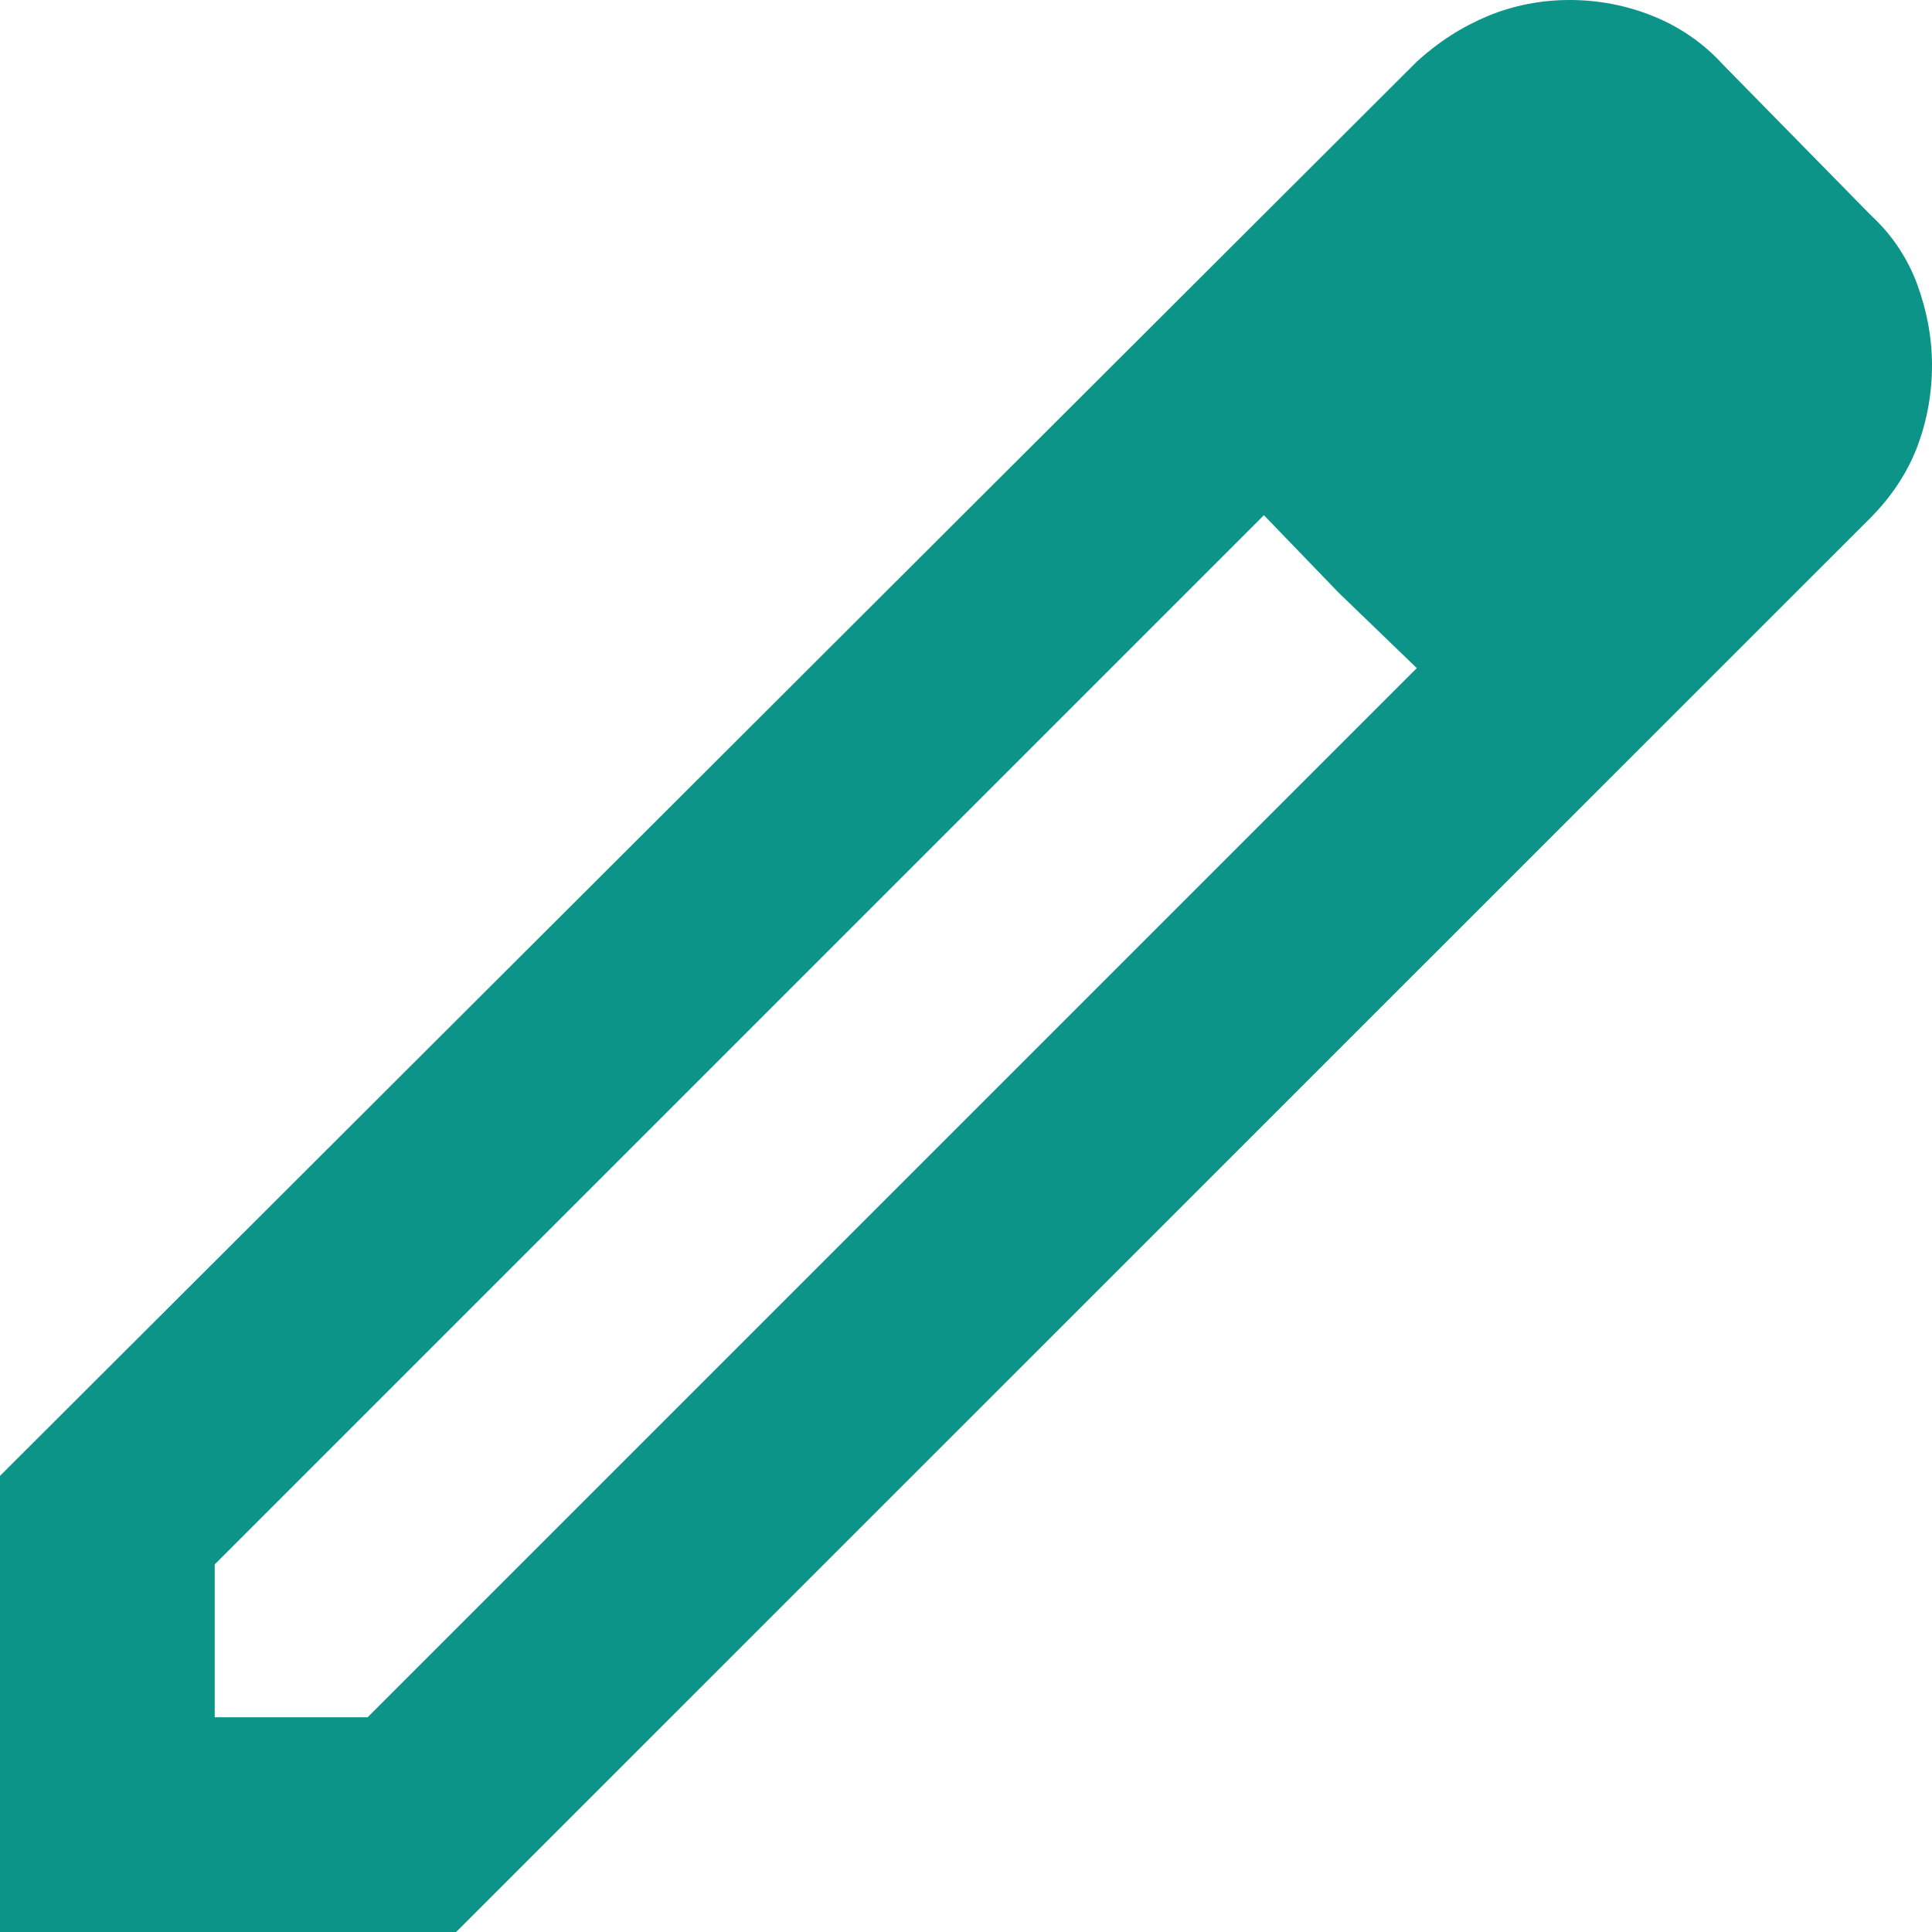
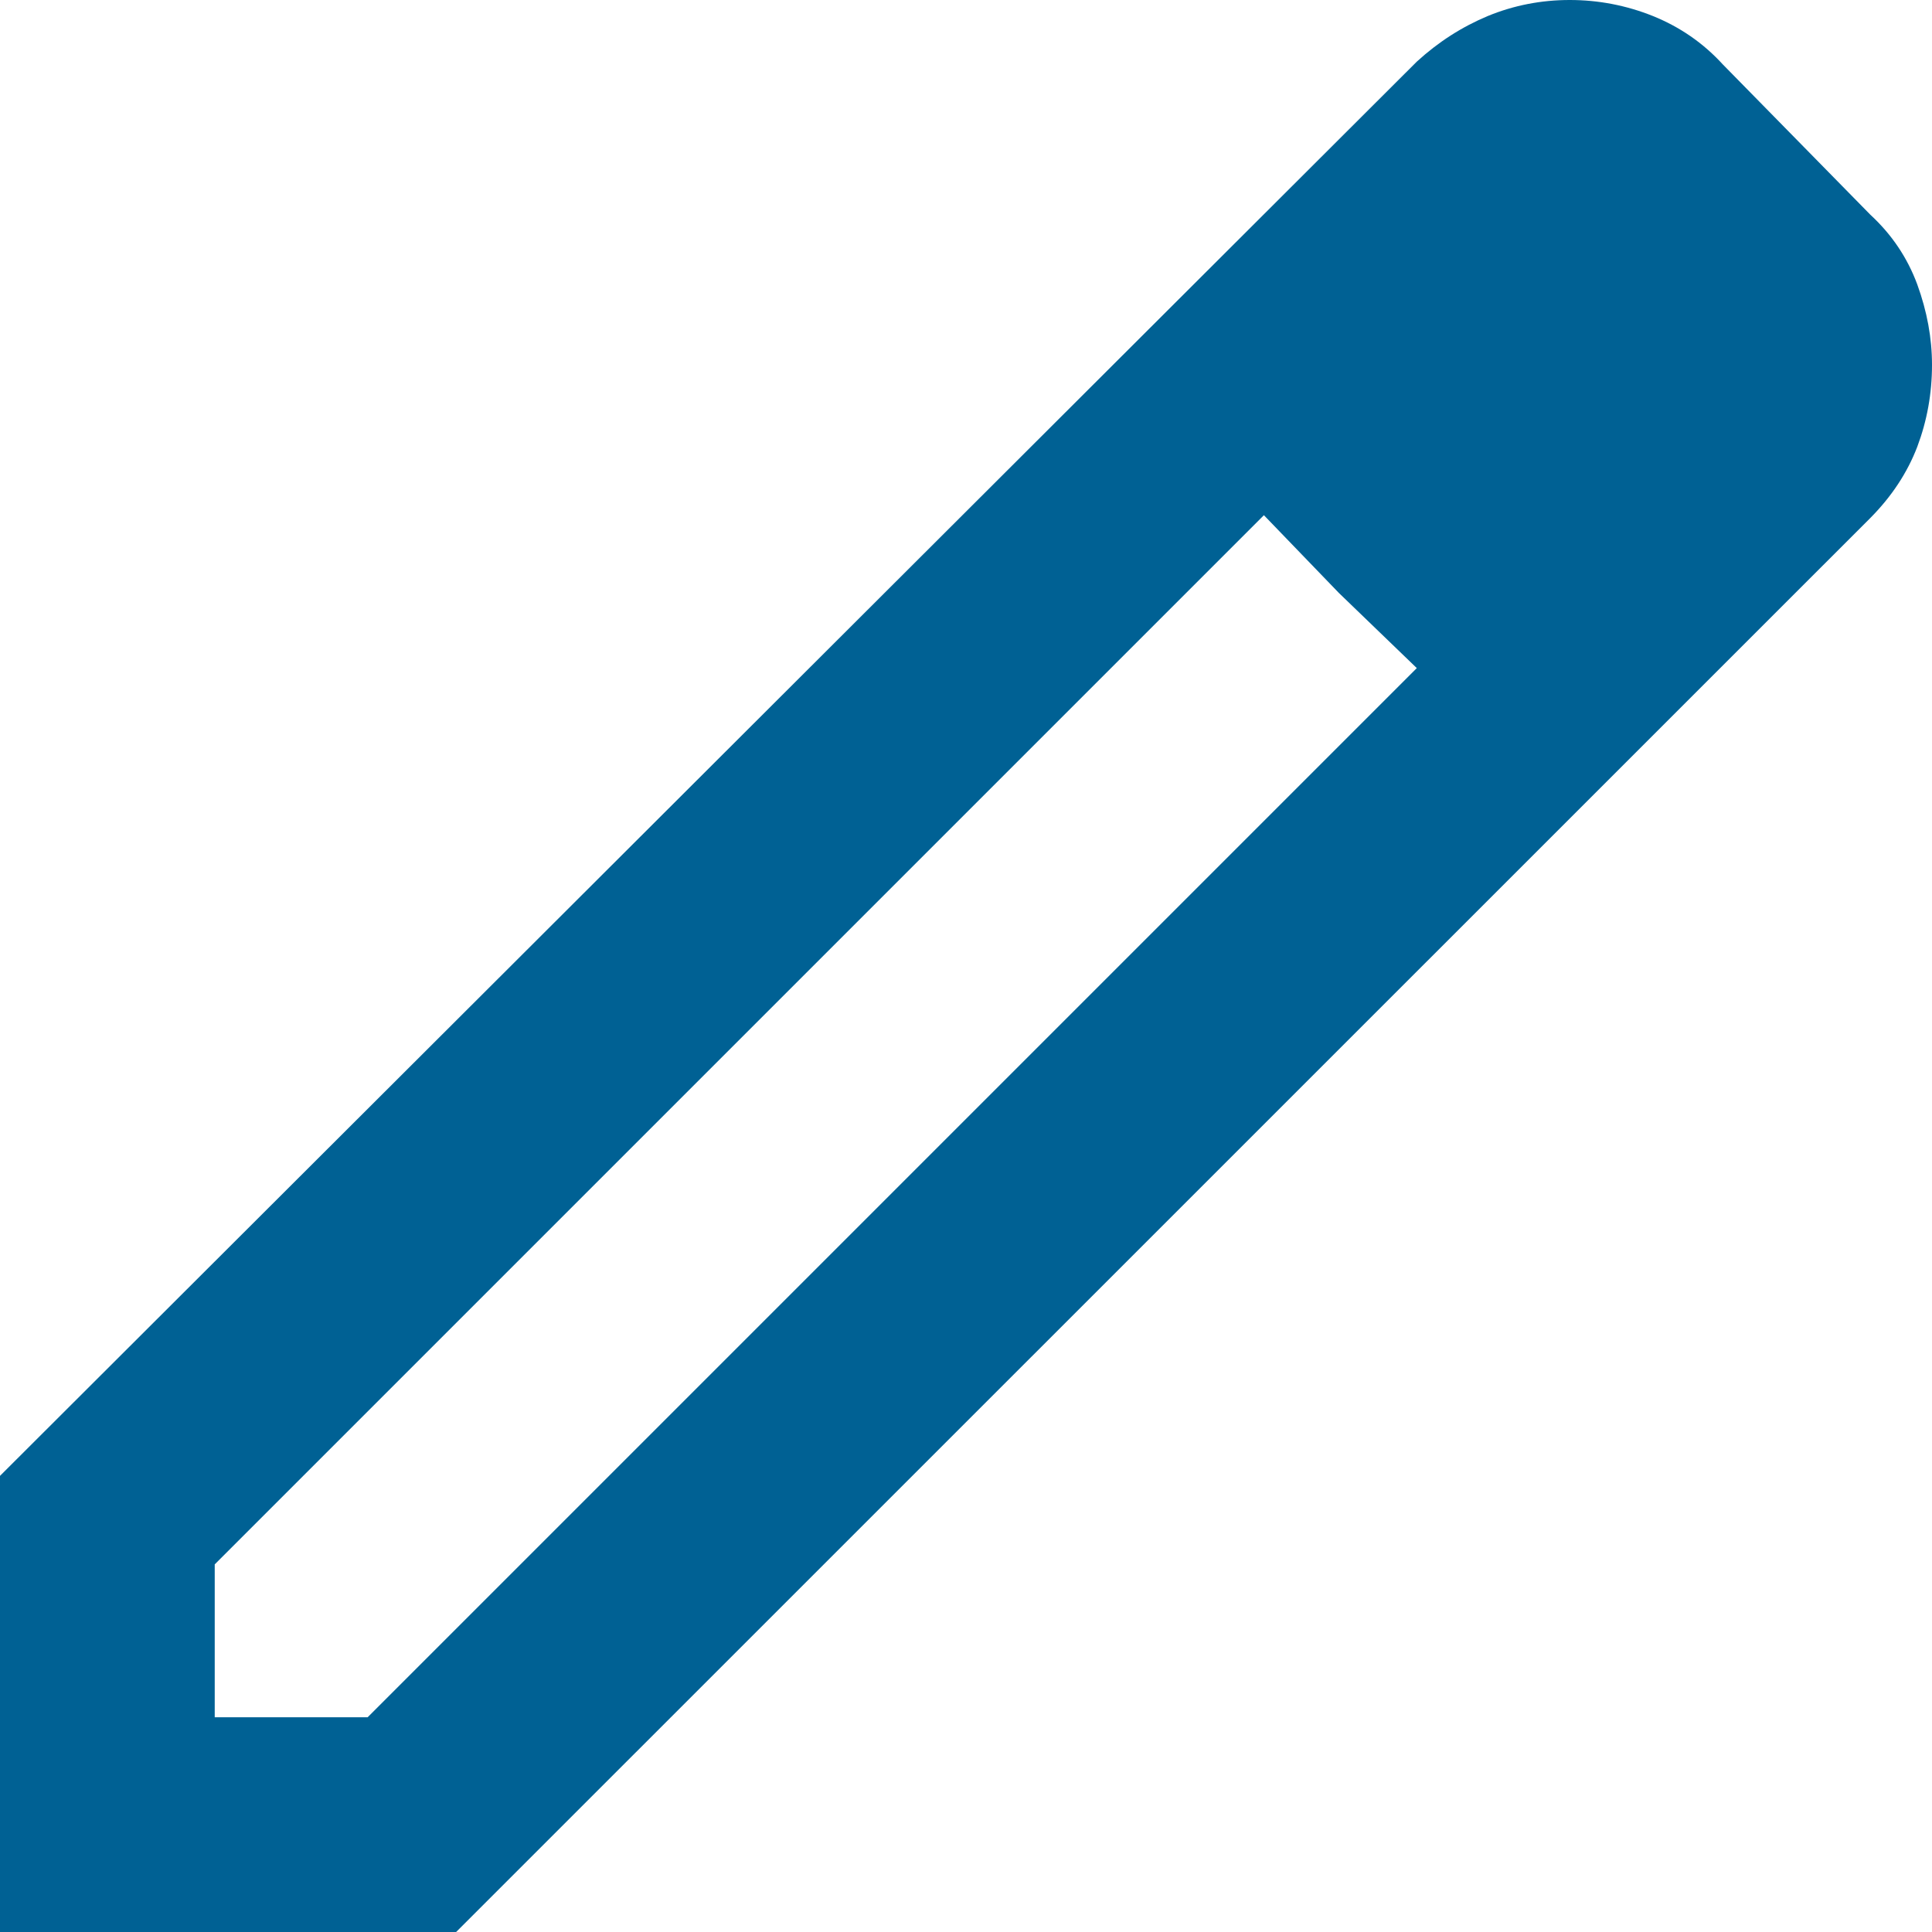
<svg xmlns="http://www.w3.org/2000/svg" preserveAspectRatio="none" overflow="visible" style="display: block;" width="10.5" height="10.5" viewBox="0 0 10.5 10.5" fill="none">
  <g id="Container">
-     <path id="Icon" d="M1.167 9.333H1.998L7.7 3.631L6.869 2.8L1.167 8.502V9.333V9.333M0 10.5V8.021L7.7 0.335C7.817 0.228 7.945 0.146 8.086 0.087C8.227 0.029 8.376 0 8.531 0C8.687 0 8.838 0.029 8.983 0.087C9.129 0.146 9.256 0.233 9.363 0.35L10.165 1.167C10.281 1.274 10.366 1.4 10.42 1.546C10.473 1.692 10.5 1.837 10.5 1.983C10.5 2.139 10.473 2.287 10.42 2.428C10.366 2.569 10.281 2.698 10.165 2.815L2.479 10.5H0V10.5M9.333 1.983V1.983L8.517 1.167V1.167L9.333 1.983V1.983M7.277 3.223L6.869 2.8V2.8L7.7 3.631V3.631L7.277 3.223V3.223" fill="#0d9488" />
+     <path id="Icon" d="M1.167 9.333H1.998L7.7 3.631L6.869 2.8L1.167 8.502V9.333V9.333M0 10.5V8.021L7.7 0.335C7.817 0.228 7.945 0.146 8.086 0.087C8.227 0.029 8.376 0 8.531 0C8.687 0 8.838 0.029 8.983 0.087C9.129 0.146 9.256 0.233 9.363 0.35L10.165 1.167C10.281 1.274 10.366 1.4 10.42 1.546C10.473 1.692 10.5 1.837 10.5 1.983C10.5 2.139 10.473 2.287 10.42 2.428C10.366 2.569 10.281 2.698 10.165 2.815L2.479 10.5H0V10.5M9.333 1.983V1.983L8.517 1.167V1.167L9.333 1.983V1.983M7.277 3.223L6.869 2.8V2.8L7.7 3.631V3.631L7.277 3.223V3.223" fill="#006194" />
  </g>
</svg>
